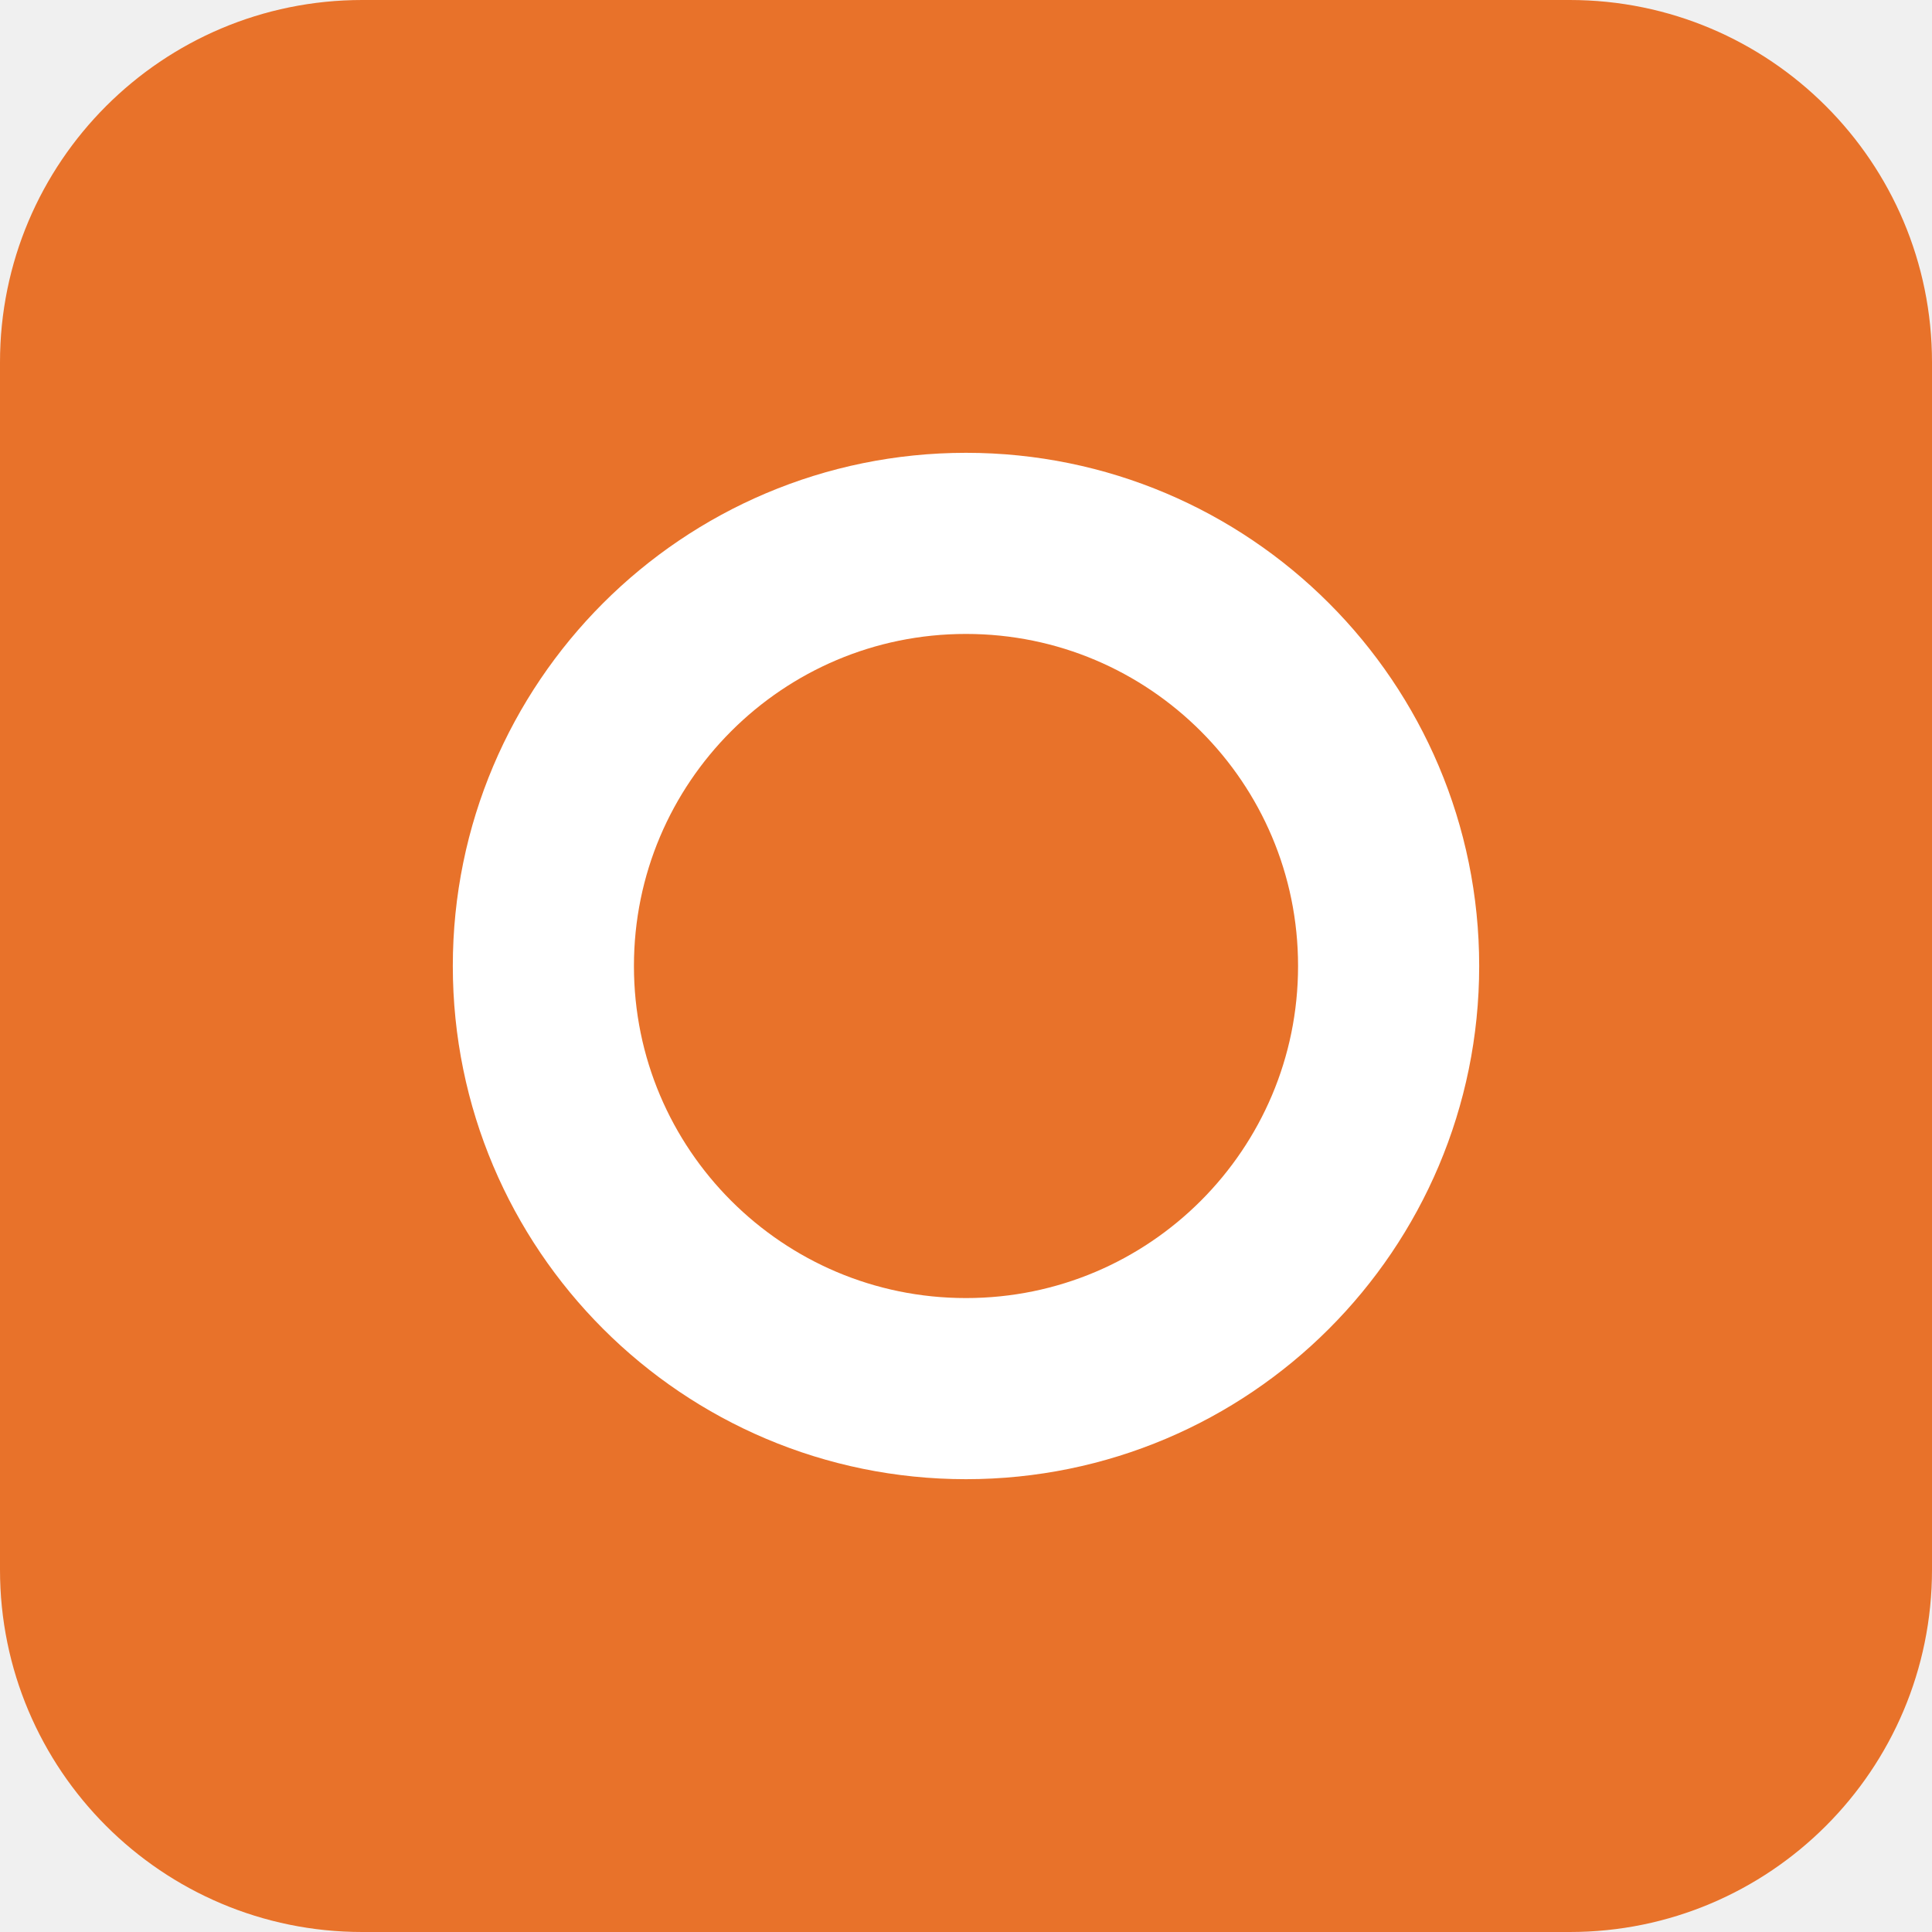
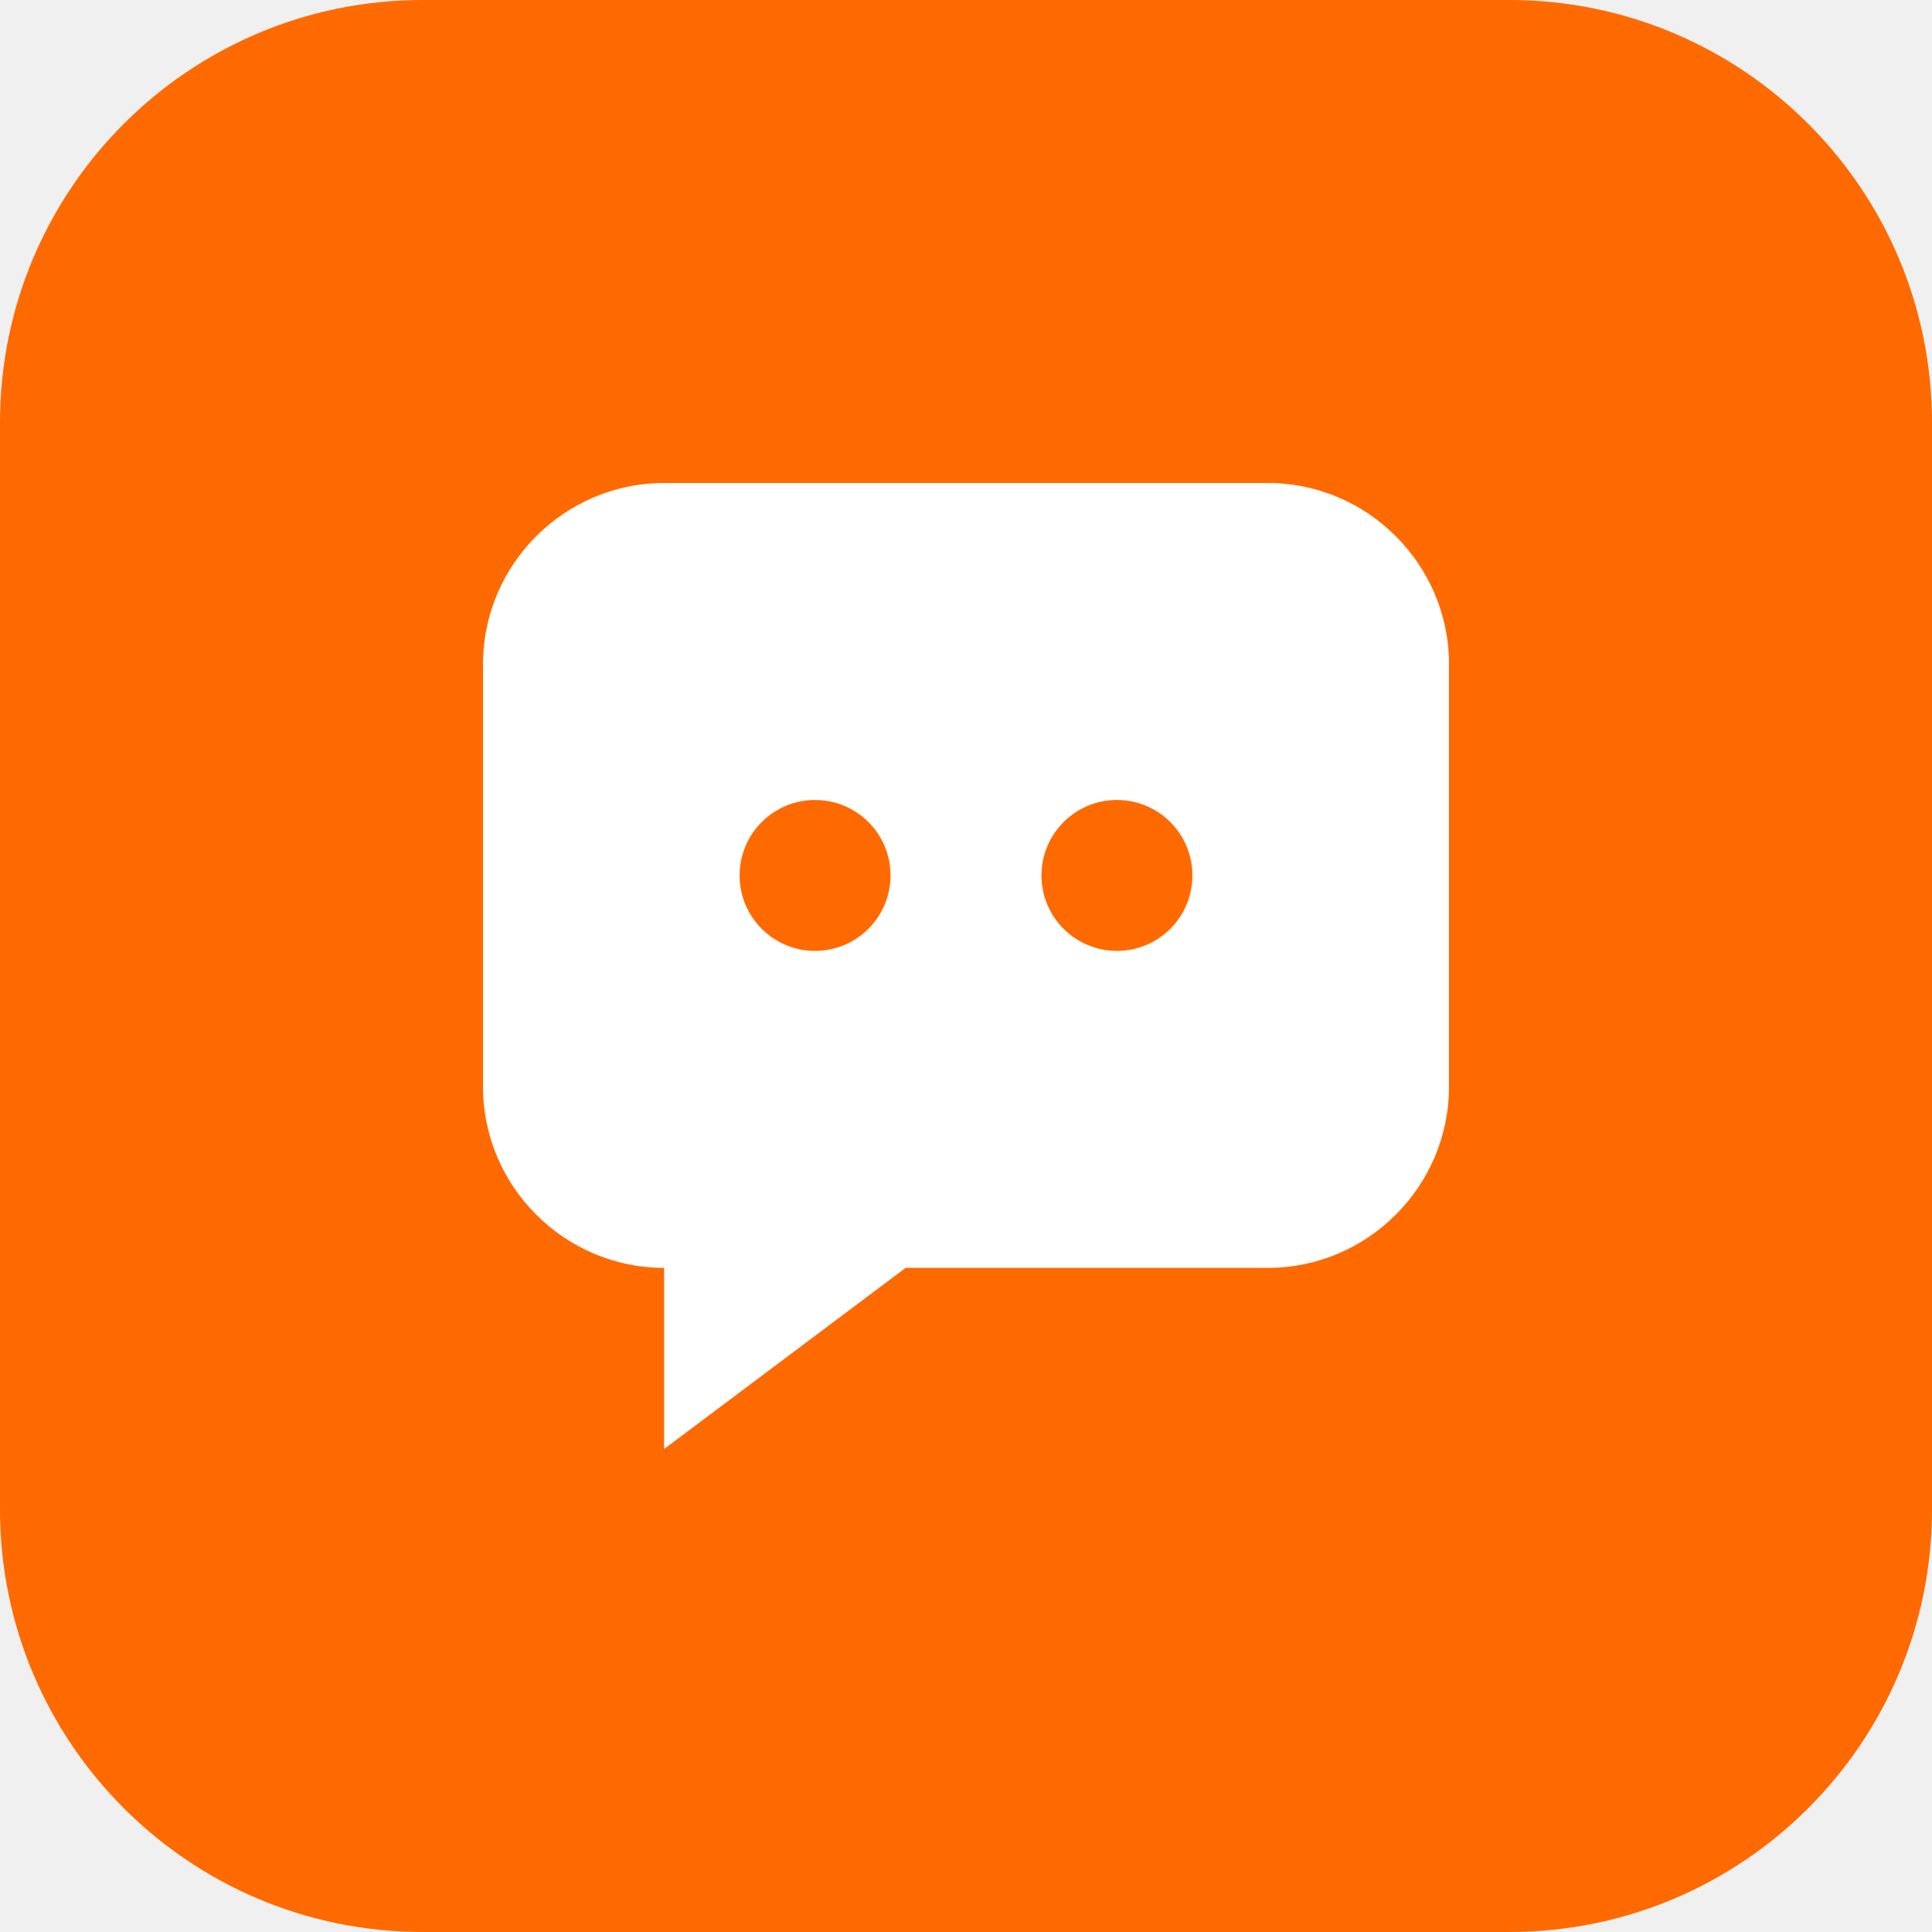
<svg xmlns="http://www.w3.org/2000/svg" viewBox="0 0 64 64">
-   <rect width="64" height="64" rx="12" fill="#e8722a" />
-   <circle cx="32" cy="32" r="14" fill="none" stroke="#ffffff" stroke-width="6" />
+   <rect width="64" height="64" rx="14" fill="#FF6A00" />
+   <path d="M16 22 C16 18.7 18.7 16 22 16 L42 16 C45.3 16 48 18.7 48 22 L48 36 C48 39.3 45.3 42 42 42 L30 42 L22 48 L22 42 C18.7 42 16 39.3 16 36 Z" fill="#FFFFFF" />
+   <circle cx="27" cy="29" r="2.5" fill="#FF6A00" />
+   <circle cx="37" cy="29" r="2.5" fill="#FF6A00" />
</svg>
